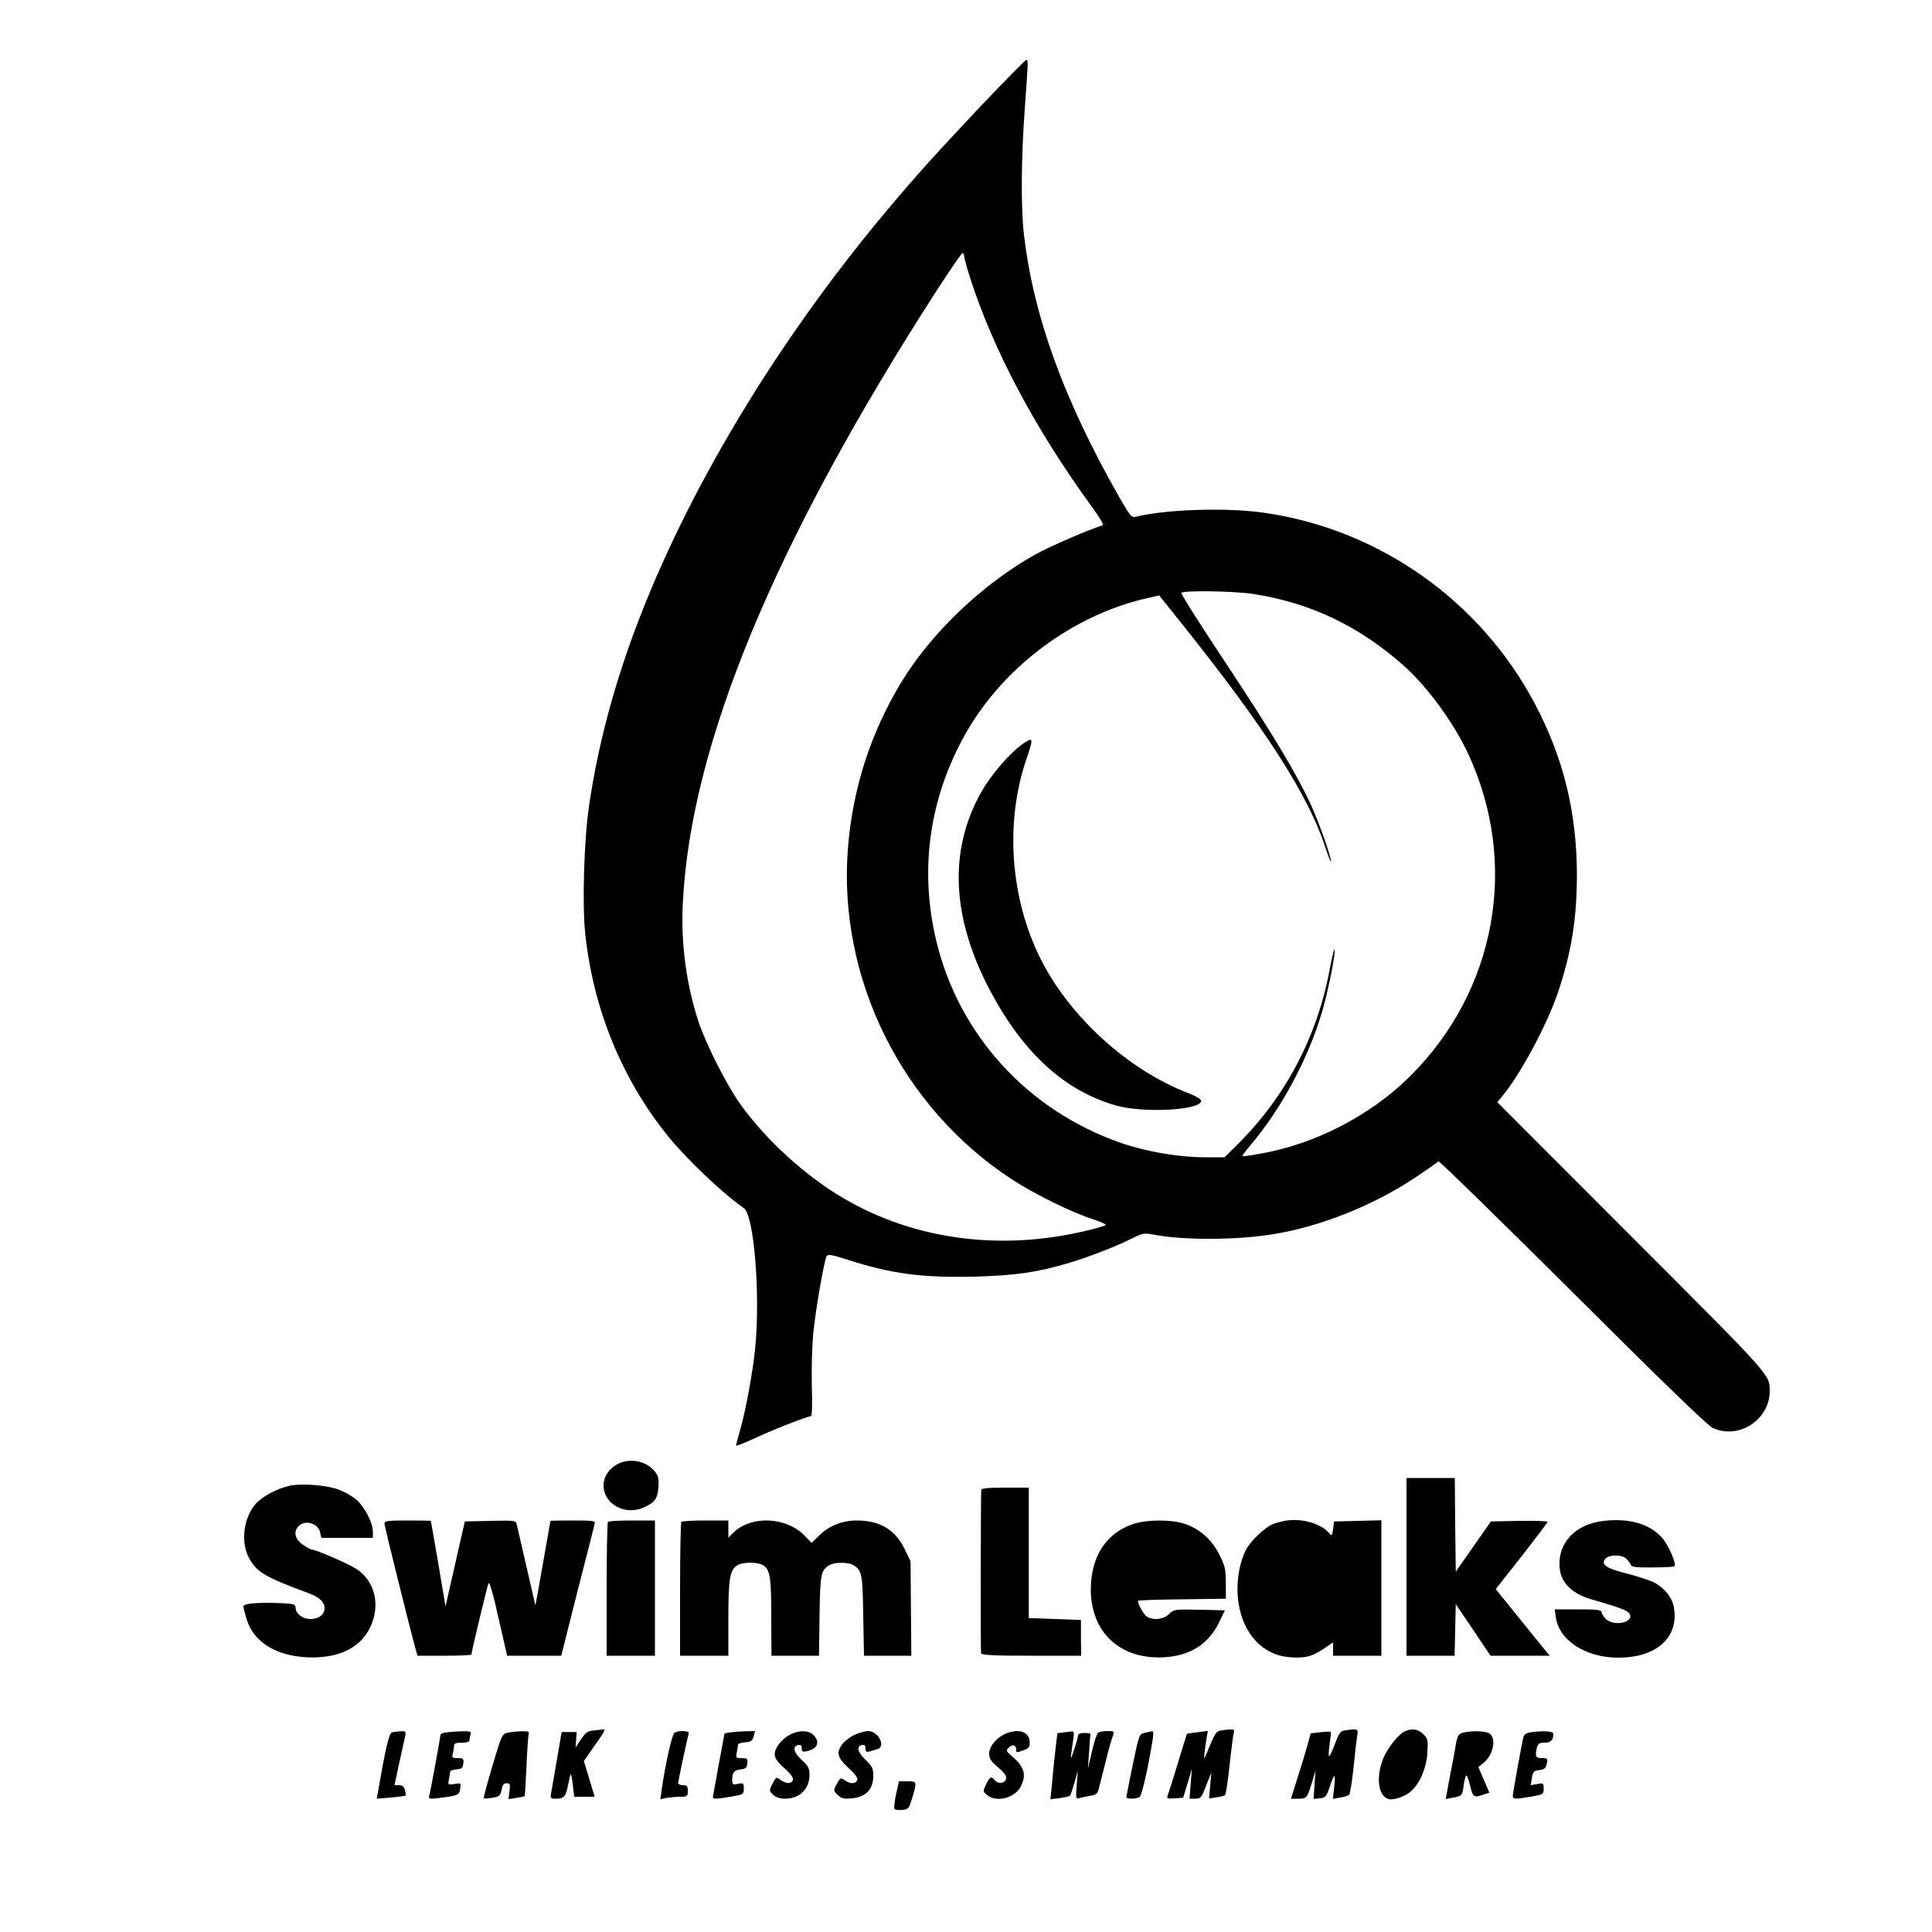
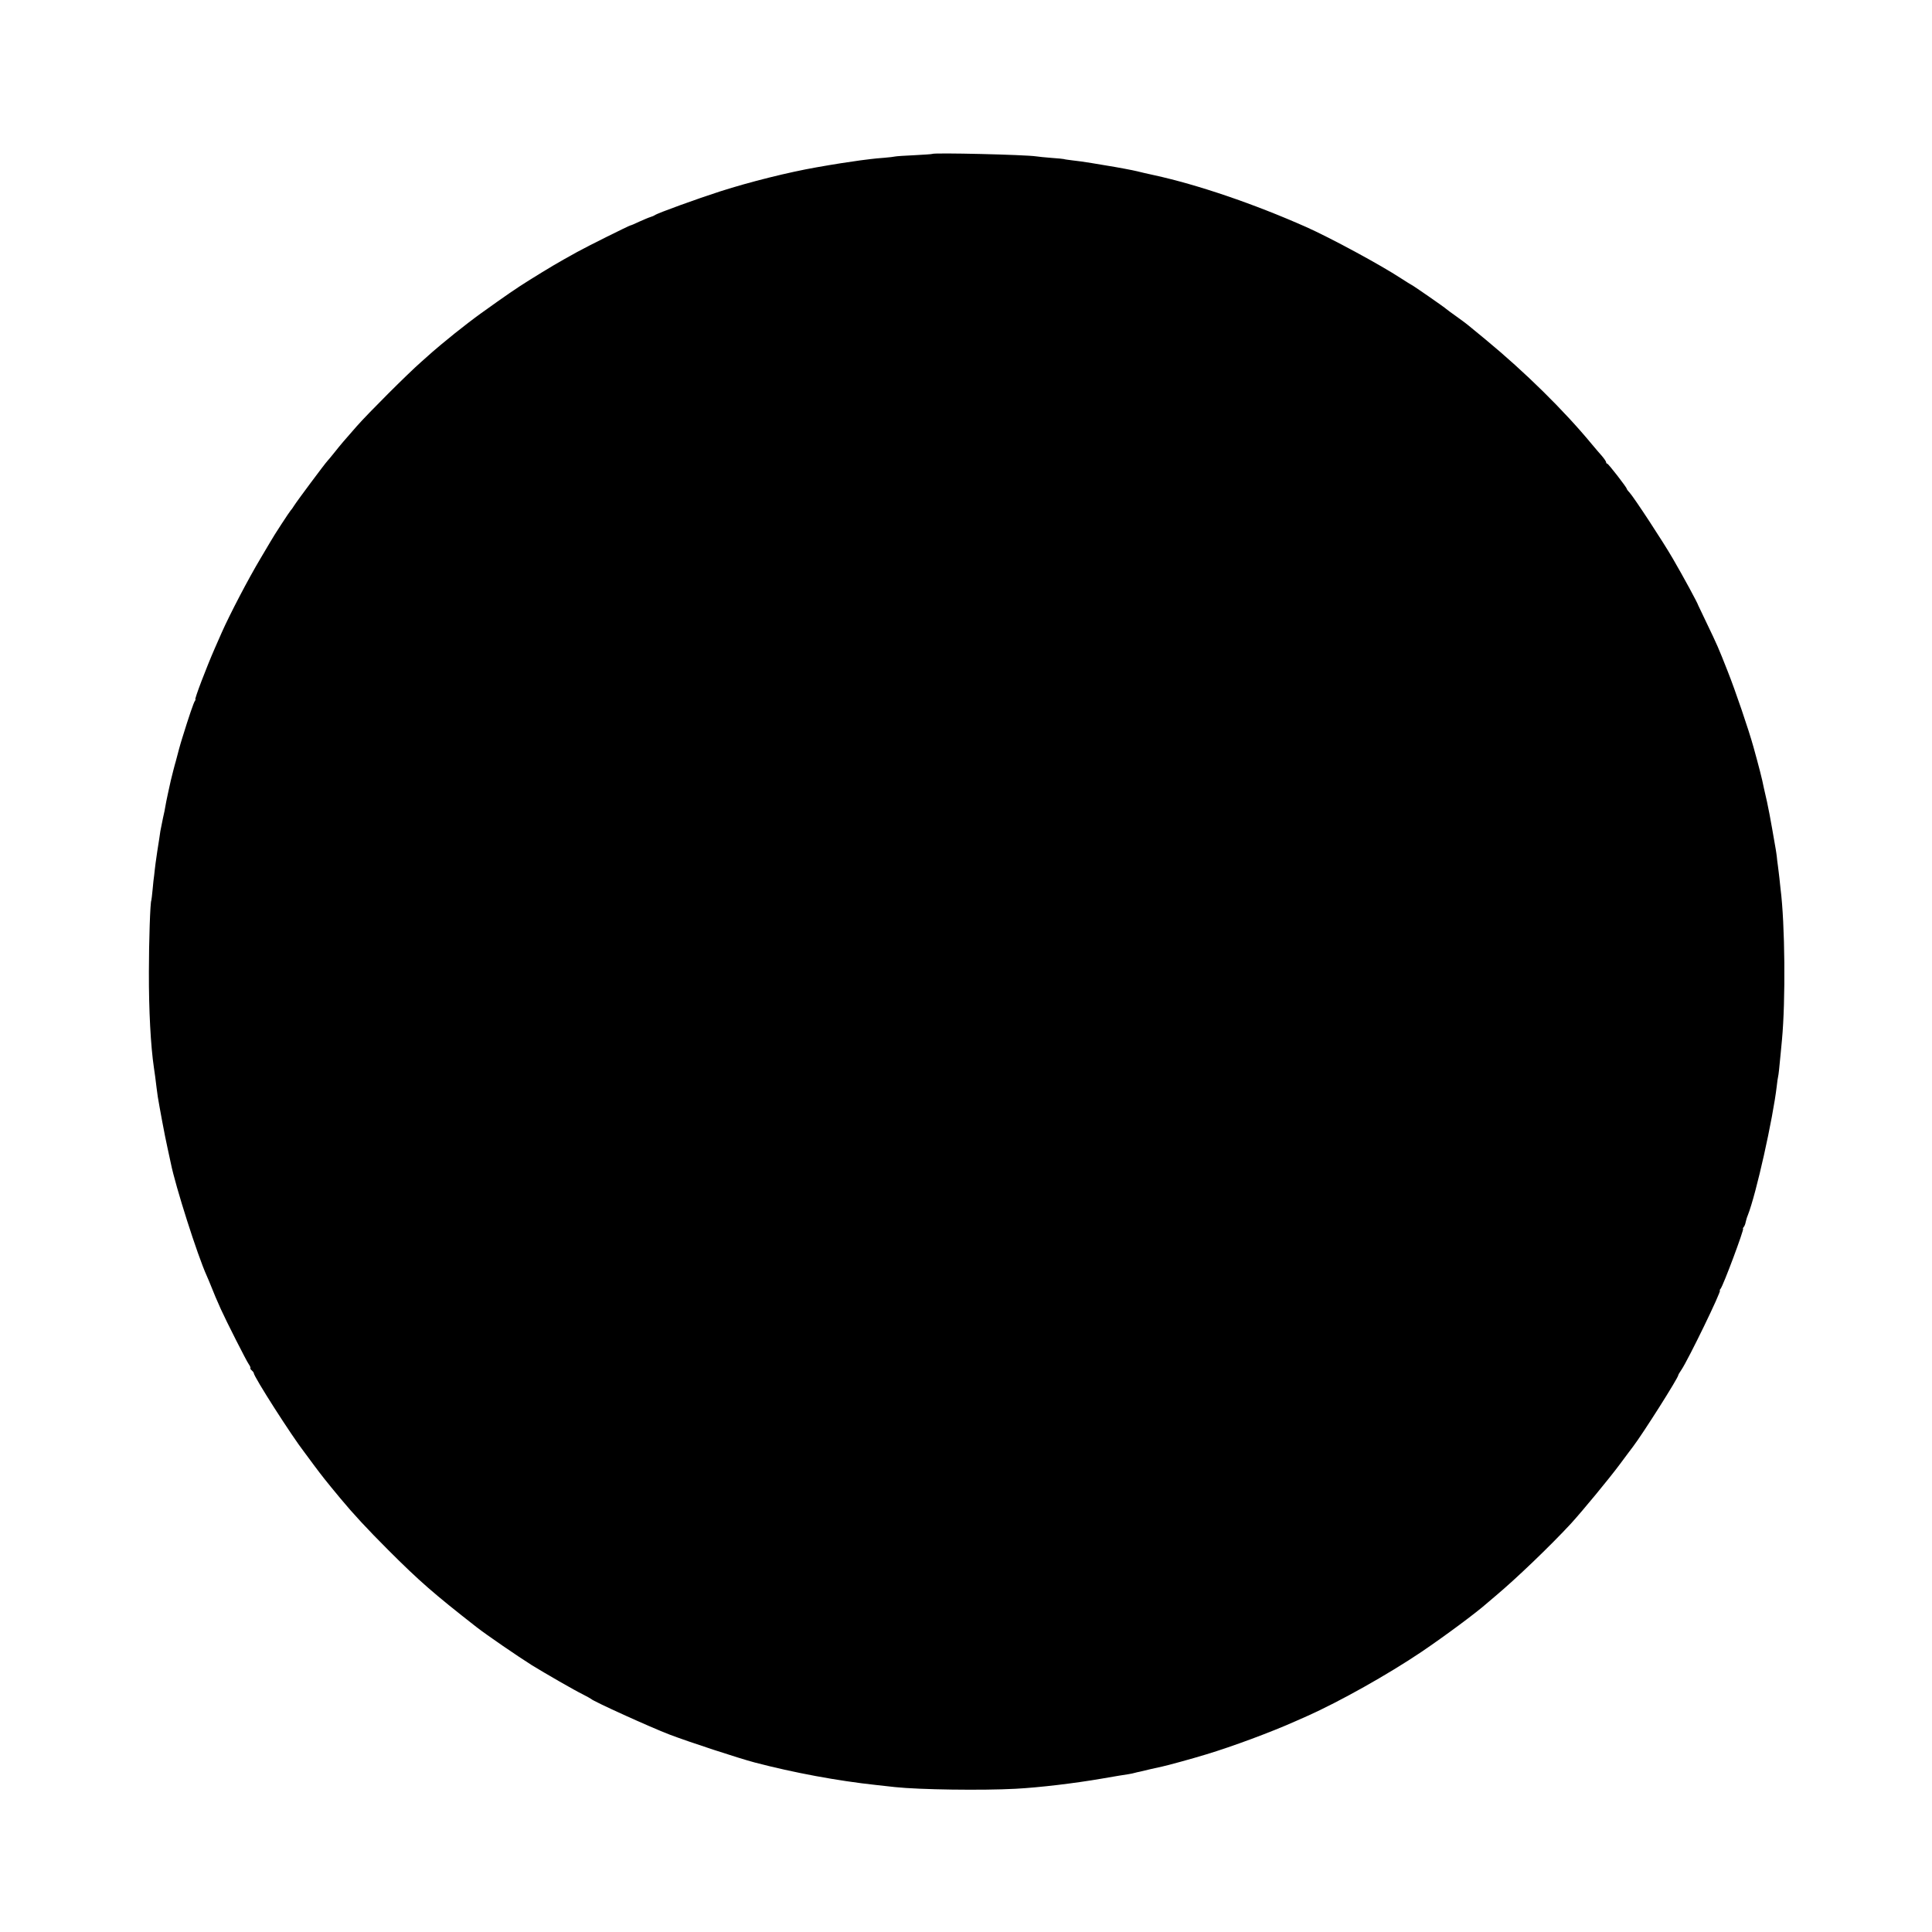
- <svg xmlns="http://www.w3.org/2000/svg" version="1.0" width="1000pt" height="1000pt" viewBox="0 0 1000 1000" preserveAspectRatio="xMidYMid meet">
-   <g transform="translate(0,1000) scale(0.1,-0.1)" fill="#000000" stroke="none">
-     <path d="M5088 9463 c-236 -250 -341 -366 -494 -548 -575 -685 -1041 -1461 -1308 -2177 -114 -307 -193 -608 -237 -908 -26 -175 -36 -507 -20 -661 41 -390 189 -753 428 -1049 98 -121 281 -295 393 -373 53 -37 86 -447 59 -723 -12 -124 -49 -325 -79 -429 -11 -38 -20 -73 -20 -77 0 -4 42 13 93 36 90 43 278 116 295 116 5 0 7 68 4 153 -2 84 1 206 7 272 12 124 57 382 70 404 7 10 30 6 107 -19 227 -73 384 -94 655 -88 215 6 328 22 495 72 103 31 244 86 321 125 58 29 65 30 117 20 156 -29 424 -28 611 2 247 39 523 149 742 295 61 41 114 78 118 83 3 5 314 -299 693 -676 467 -466 700 -691 727 -704 134 -62 295 42 295 191 0 85 15 69 -716 800 l-694 695 29 35 c93 114 228 366 284 530 71 211 99 384 99 615 -1 322 -70 604 -218 883 -281 532 -806 903 -1401 988 -194 28 -509 18 -665 -21 -21 -5 -29 5 -85 102 -287 505 -443 934 -493 1358 -16 137 -15 387 4 649 18 253 19 256 8 256 -4 0 -105 -102 -224 -227z m-98 -788 c0 -8 14 -59 31 -112 118 -371 340 -789 632 -1188 39 -53 61 -92 54 -94 -77 -24 -281 -113 -352 -153 -273 -154 -533 -403 -688 -656 -160 -263 -253 -551 -278 -860 -54 -673 277 -1343 848 -1716 116 -76 313 -173 421 -207 39 -13 69 -26 65 -30 -5 -4 -48 -17 -96 -28 -444 -108 -894 -49 -1261 167 -197 115 -402 302 -535 488 -71 100 -177 310 -215 424 -63 191 -92 404 -82 609 38 820 470 1865 1309 3169 72 111 134 202 139 202 4 0 8 -7 8 -15z m1495 -1749 c297 -46 547 -165 778 -369 125 -111 261 -297 337 -460 263 -568 145 -1224 -301 -1667 -206 -205 -495 -354 -784 -403 -44 -8 -82 -13 -84 -11 -2 2 16 27 41 56 162 191 302 453 373 698 32 111 71 308 62 316 -2 2 -14 -47 -26 -111 -65 -344 -229 -655 -478 -901 l-65 -64 -103 0 c-133 0 -303 29 -435 75 -480 167 -838 559 -954 1046 -89 372 -35 745 156 1079 196 342 555 608 936 694 l62 14 117 -146 c429 -537 653 -885 741 -1152 17 -52 31 -88 31 -78 1 23 -61 199 -104 293 -72 157 -203 375 -437 728 -131 197 -236 362 -233 368 9 14 268 10 370 -5z" />
-     <path d="M5300 6154 c-70 -47 -171 -164 -224 -259 -167 -301 -150 -646 49 -1023 171 -322 385 -518 651 -594 140 -40 433 -25 441 22 2 10 -21 24 -69 43 -309 119 -611 394 -761 692 -157 313 -186 701 -77 1028 40 117 39 123 -10 91z" />
-     <path d="M3205 2426 c-64 -29 -95 -91 -75 -152 26 -76 120 -113 201 -77 58 26 72 44 77 106 3 43 0 57 -19 81 -41 52 -121 70 -184 42z" />
-     <path d="M7280 1890 l0 -460 125 0 124 0 3 134 3 133 90 -133 90 -134 153 0 153 0 -108 133 c-59 72 -121 150 -139 172 l-32 40 134 170 c73 94 134 173 134 178 0 4 -66 6 -147 5 l-146 -3 -91 -130 -91 -130 -3 243 -2 242 -125 0 -125 0 0 -460z" />
-     <path d="M1500 2310 c-68 -15 -146 -57 -180 -98 -62 -75 -75 -201 -28 -282 40 -69 83 -94 302 -175 58 -21 86 -47 86 -78 0 -34 -30 -57 -73 -57 -41 0 -77 28 -77 59 0 17 -9 20 -72 23 -118 5 -198 -1 -198 -16 0 -7 7 -36 16 -65 34 -117 148 -190 309 -199 160 -8 275 44 328 149 58 114 31 241 -66 307 -37 25 -213 102 -235 102 -4 0 -24 11 -45 25 -42 29 -50 70 -19 98 35 32 100 11 109 -35 l6 -28 133 0 134 0 0 33 c0 46 -45 131 -88 167 -21 17 -60 39 -89 50 -62 23 -189 33 -253 20z" />
-     <path d="M5079 2288 c-3 -39 -4 -835 -1 -845 3 -10 64 -13 261 -13 l257 0 -1 93 0 92 -135 5 -135 5 0 338 0 337 -122 0 c-91 0 -123 -3 -124 -12z" />
-     <path d="M6655 2129 c-22 -4 -52 -12 -67 -18 -39 -15 -116 -88 -138 -131 -39 -76 -54 -185 -39 -280 25 -158 125 -265 258 -277 81 -8 121 2 181 42 l50 34 0 -35 0 -34 125 0 125 0 0 350 0 351 -122 -3 -123 -3 -5 -39 c-4 -35 -7 -37 -19 -23 -41 51 -144 80 -226 66z" />
-     <path d="M8301 2128 c-155 -17 -248 -125 -226 -260 12 -68 71 -121 165 -147 139 -40 183 -56 194 -73 27 -45 -78 -69 -122 -28 -12 12 -22 27 -22 35 0 12 -22 15 -121 15 l-122 0 6 -41 c16 -119 154 -209 322 -209 198 0 313 102 290 255 -7 53 -49 106 -105 135 -20 10 -81 30 -135 44 -107 27 -137 45 -119 74 16 26 88 28 112 4 11 -11 21 -25 24 -33 3 -10 31 -13 112 -12 59 0 110 3 113 6 11 12 -29 106 -62 145 -64 74 -169 105 -304 90z" />
-     <path d="M1990 2114 c0 -14 132 -544 160 -646 l11 -38 139 0 c77 0 140 3 140 6 0 14 81 350 88 368 5 13 22 -43 52 -178 l45 -196 140 0 140 0 84 333 c47 182 87 340 89 350 4 15 -6 17 -112 17 -64 0 -116 -1 -117 -2 0 -2 -18 -102 -39 -223 -21 -121 -39 -217 -39 -214 -1 5 -71 310 -96 417 -5 22 -7 23 -137 20 l-132 -3 -32 -140 c-17 -77 -40 -176 -50 -220 l-18 -80 -37 220 c-21 121 -38 221 -39 223 0 1 -54 2 -120 2 -103 0 -120 -2 -120 -16z" />
-     <path d="M3147 2123 c-4 -3 -7 -161 -7 -350 l0 -343 125 0 125 0 0 350 0 350 -118 0 c-65 0 -122 -3 -125 -7z" />
-     <path d="M3527 2123 c-4 -3 -7 -161 -7 -350 l0 -343 125 0 125 0 0 195 c0 210 8 252 50 275 29 16 103 15 129 -1 37 -24 43 -59 43 -268 l1 -201 123 0 123 0 3 208 c3 217 7 234 51 261 25 16 99 16 124 0 44 -27 48 -45 51 -261 l4 -208 122 0 123 0 -2 245 -2 244 -32 66 c-48 98 -128 145 -247 145 -72 0 -140 -26 -190 -74 l-43 -42 -33 34 c-95 102 -281 110 -373 18 l-25 -25 0 44 0 45 -118 0 c-65 0 -122 -3 -125 -7z" />
-     <path d="M5863 2111 c-139 -48 -216 -168 -217 -337 0 -223 151 -364 378 -352 136 7 233 69 287 183 l29 60 -132 3 c-129 3 -132 2 -158 -23 -28 -27 -76 -33 -112 -14 -16 9 -48 64 -48 83 0 3 102 7 228 8 l227 3 0 82 c-1 73 -4 88 -35 149 -40 78 -102 132 -182 158 -68 22 -198 21 -265 -3z" />
-     <path d="M3070 1043 c-28 -3 -41 -12 -63 -46 l-28 -42 3 40 3 40 -39 0 -39 0 -23 -135 c-13 -74 -26 -152 -30 -172 -6 -37 -6 -38 22 -38 43 0 53 11 64 70 6 29 12 55 14 57 2 2 7 -23 11 -56 l7 -61 53 0 53 0 -28 93 -28 92 54 77 c58 83 61 89 42 86 -7 -1 -29 -3 -48 -5z" />
-     <path d="M6319 1043 c-22 -3 -31 -16 -58 -81 -30 -73 -31 -75 -26 -32 3 25 8 60 11 78 l6 33 -53 -7 c-30 -4 -55 -7 -55 -8 -1 0 -22 -68 -47 -151 -25 -82 -49 -158 -53 -168 -6 -16 -2 -18 37 -15 l43 3 23 75 22 75 -6 -77 -6 -78 30 0 c28 0 32 5 56 68 l27 67 -6 -67 -6 -67 38 6 c22 3 42 8 45 12 4 3 15 75 24 160 9 85 19 160 22 168 5 13 -11 15 -68 6z" />
-     <path d="M6959 1043 c-21 -3 -29 -15 -49 -68 -13 -36 -27 -65 -31 -65 -3 0 -2 27 3 61 5 33 8 62 6 65 -2 2 -27 1 -54 -2 l-50 -6 -17 -62 c-9 -33 -32 -109 -51 -168 l-34 -108 39 0 c43 0 45 2 73 95 l15 50 -5 -73 -5 -73 32 3 c29 3 34 8 51 57 25 76 32 76 24 3 l-7 -63 38 7 c21 3 42 10 46 14 5 4 15 68 23 141 7 74 16 149 19 167 6 34 3 36 -66 25z" />
-     <path d="M7274 1040 c-35 -14 -98 -94 -118 -151 -35 -95 -20 -188 32 -201 26 -7 89 15 117 42 46 43 78 119 83 196 4 68 3 74 -21 98 -27 26 -55 31 -93 16z" />
-     <path d="M2029 1033 c-16 -4 -34 -85 -74 -316 l-5 -27 73 6 c39 4 74 8 76 10 2 2 1 15 -3 29 -5 18 -13 25 -30 25 l-24 0 24 113 c14 61 27 124 31 140 5 25 3 27 -23 26 -16 -1 -36 -3 -45 -6z" />
-     <path d="M2308 1033 c-16 -2 -28 -8 -28 -12 0 -10 -49 -279 -57 -310 -6 -23 -5 -24 53 -17 95 12 102 15 106 48 5 29 4 30 -30 24 -34 -5 -34 -5 -28 26 3 17 6 34 6 39 0 4 15 9 33 11 27 2 33 8 35 31 3 24 0 27 -29 27 -28 0 -31 3 -25 23 3 12 6 30 6 40 0 13 9 17 40 17 28 0 40 4 40 14 0 8 3 21 6 30 5 13 -2 16 -47 15 -30 -1 -66 -4 -81 -6z" />
-     <path d="M2626 1031 c-27 -6 -30 -13 -77 -170 -27 -91 -47 -166 -45 -169 3 -2 23 -1 45 3 36 6 41 10 47 41 5 25 11 34 26 34 18 0 20 -5 15 -41 l-5 -41 41 6 c23 4 42 8 43 9 1 1 5 70 9 152 3 83 9 158 11 168 5 14 -1 17 -38 16 -24 -1 -56 -4 -72 -8z" />
-     <path d="M3491 1031 c-13 -8 -49 -170 -66 -294 l-7 -50 32 7 c18 3 50 6 71 6 37 0 39 2 39 30 0 25 -4 30 -25 30 -14 0 -25 5 -25 10 0 11 48 236 55 258 5 14 -52 17 -74 3z" />
-     <path d="M3778 1033 c-16 -2 -28 -5 -28 -6 0 -1 -14 -74 -30 -162 -16 -88 -30 -163 -30 -167 0 -11 22 -10 97 3 61 11 63 12 63 41 0 29 -2 30 -30 25 -27 -6 -30 -4 -30 21 0 38 10 50 45 54 24 2 31 8 33 31 3 24 0 27 -29 27 -30 0 -31 1 -25 31 3 17 6 35 6 40 0 4 17 9 37 11 30 2 38 8 44 31 l7 27 -51 -1 c-29 -1 -64 -4 -79 -6z" />
-     <path d="M4092 1023 c-44 -22 -82 -69 -82 -102 0 -21 13 -40 50 -73 35 -32 48 -51 44 -62 -8 -20 -33 -20 -62 0 -26 18 -24 19 -46 -23 -15 -31 -15 -33 6 -53 14 -13 35 -20 60 -20 78 0 128 50 128 126 0 31 -7 44 -41 75 -42 39 -49 71 -16 77 12 2 17 -3 17 -17 0 -18 4 -20 28 -15 55 14 68 48 32 84 -24 24 -73 26 -118 3z" />
-     <path d="M4424 1021 c-22 -10 -50 -31 -62 -46 -35 -44 -29 -72 29 -125 36 -33 50 -53 46 -64 -8 -20 -36 -21 -64 -1 -23 16 -24 15 -49 -32 -10 -18 -8 -25 12 -44 20 -18 31 -21 75 -17 71 7 109 47 109 115 0 41 -5 50 -41 85 -41 40 -48 70 -16 76 12 2 17 -3 17 -18 0 -17 4 -20 20 -16 11 3 29 9 40 12 48 13 7 94 -47 94 -16 0 -46 -9 -69 -19z" />
-     <path d="M5204 1026 c-48 -21 -84 -66 -84 -103 0 -26 9 -39 45 -70 31 -26 45 -44 43 -58 -4 -25 -40 -32 -58 -10 -19 23 -27 19 -46 -21 -17 -36 -17 -37 5 -55 50 -41 146 -15 176 47 28 59 17 98 -44 151 -34 29 -35 33 -19 48 17 19 38 13 38 -11 0 -17 -1 -17 39 -3 25 9 31 17 31 39 0 56 -56 76 -126 46z" />
-     <path d="M5504 1033 l-31 -4 -12 -102 c-6 -56 -14 -133 -17 -171 l-7 -69 48 6 c27 4 50 9 53 12 3 2 13 33 23 67 l18 63 -6 -74 c-5 -68 -5 -73 13 -68 10 3 36 8 56 12 33 5 39 10 47 43 5 20 21 83 35 139 14 56 30 113 36 127 9 25 8 26 -28 26 -20 0 -42 -4 -48 -8 -6 -4 -21 -47 -32 -97 l-21 -90 6 85 c3 47 6 88 7 92 1 7 -4 8 -39 8 -14 0 -25 -6 -25 -12 0 -7 -9 -40 -20 -73 -17 -52 -19 -55 -15 -20 3 22 8 57 11 78 4 27 2 37 -8 35 -7 0 -27 -3 -44 -5z" />
-     <path d="M5926 1031 c-29 -6 -30 -7 -63 -166 -18 -88 -33 -163 -33 -167 0 -11 52 -10 69 1 7 5 25 71 42 157 30 157 34 185 22 183 -5 -1 -21 -4 -37 -8z" />
-     <path d="M7570 1031 c-21 -6 -26 -16 -34 -56 -4 -28 -18 -103 -31 -168 l-22 -119 36 7 c49 9 50 10 57 65 4 28 10 50 14 50 4 0 13 -25 20 -55 14 -58 19 -61 68 -44 l31 10 -29 67 -28 66 24 19 c50 39 70 119 38 151 -16 17 -96 20 -144 7z" />
-     <path d="M7918 1033 c-15 -2 -29 -12 -32 -21 -7 -24 -56 -293 -56 -309 0 -16 15 -16 97 -2 61 11 63 12 63 41 0 29 -2 30 -33 24 l-34 -6 6 37 c6 34 10 38 38 41 22 2 33 9 37 25 9 35 8 37 -24 37 -32 0 -36 11 -24 58 5 17 14 22 39 22 32 0 45 13 45 46 0 14 -55 17 -122 7z" />
-     <path d="M4638 713 c-8 -38 -12 -72 -8 -76 4 -5 22 -7 41 -5 31 3 34 7 51 63 25 84 25 85 -26 85 l-43 0 -15 -67z" />
+ <svg xmlns="http://www.w3.org/2000/svg" version="1.0" width="1500pt" height="1500pt" viewBox="0 0 1500 1500" preserveAspectRatio="xMidYMid meet">
+   <g transform="translate(0,1500) scale(0.1,-0.1)" fill="#000000" stroke="none">
+     <path d="M7238 13805 c-2 -2 -64 -6 -138 -10 -74 -3 -142 -8 -150 -10 -8 -2 -46 -7 -85 -10 -38 -3 -86 -7 -105 -10 -19 -2 -55 -7 -80 -10 -89 -12 -205 -30 -340 -54 -217 -38 -515 -112 -749 -187 -174 -56 -487 -169 -506 -184 -5 -4 -21 -11 -35 -15 -14 -4 -53 -21 -87 -36 -33 -16 -64 -29 -68 -29 -8 0 -338 -164 -415 -207 -154 -85 -211 -119 -375 -221 -102 -64 -173 -113 -374 -257 -49 -35 -144 -108 -201 -154 -60 -48 -162 -133 -170 -141 -3 -3 -43 -39 -90 -80 -105 -92 -412 -399 -500 -499 -102 -116 -120 -137 -175 -206 -22 -27 -46 -57 -54 -65 -19 -20 -233 -307 -257 -345 -10 -16 -21 -32 -25 -35 -7 -6 -133 -198 -159 -245 -10 -16 -44 -75 -77 -130 -95 -159 -239 -435 -301 -575 -11 -25 -35 -81 -55 -125 -65 -149 -159 -395 -150 -395 3 0 1 -6 -4 -12 -9 -12 -45 -116 -98 -288 -15 -47 -35 -121 -50 -180 -3 -8 -11 -40 -19 -70 -8 -30 -17 -66 -20 -80 -3 -14 -13 -59 -22 -100 -9 -41 -18 -86 -20 -100 -2 -14 -10 -56 -19 -93 -8 -38 -17 -83 -20 -100 -2 -18 -13 -88 -24 -157 -10 -69 -19 -132 -19 -140 -1 -8 -3 -28 -5 -45 -3 -16 -8 -66 -12 -110 -4 -44 -9 -82 -10 -85 -9 -15 -19 -324 -19 -555 -1 -299 14 -576 39 -745 2 -14 7 -45 10 -70 8 -68 14 -111 20 -155 13 -79 54 -302 75 -395 11 -52 23 -106 26 -120 35 -177 208 -719 279 -875 7 -16 23 -53 34 -81 19 -49 46 -113 76 -179 40 -89 199 -403 216 -426 10 -14 16 -28 13 -31 -2 -3 2 -11 11 -18 8 -7 15 -16 15 -20 0 -28 297 -492 393 -615 4 -5 37 -50 74 -100 62 -83 89 -118 207 -260 97 -117 206 -235 371 -400 240 -240 351 -337 685 -598 78 -61 322 -228 430 -296 104 -64 335 -197 395 -226 33 -17 62 -33 65 -36 14 -17 459 -219 608 -276 155 -59 537 -184 662 -217 301 -79 645 -143 945 -175 55 -6 120 -13 145 -16 188 -20 673 -27 935 -13 188 10 462 43 670 79 93 16 186 32 205 34 19 3 43 8 52 11 9 3 25 6 35 8 10 3 48 11 84 20 37 8 78 17 90 20 39 8 237 62 344 95 203 61 509 175 690 256 33 14 76 34 95 42 253 113 628 324 885 497 190 129 426 304 515 383 8 7 35 30 60 51 159 133 425 388 587 563 89 98 297 349 382 464 41 55 86 116 101 135 80 106 350 533 350 553 0 4 11 22 24 41 54 80 314 616 299 616 -3 0 -1 6 5 13 21 24 186 467 175 467 -3 0 -1 6 5 13 6 7 13 24 15 37 3 14 10 39 17 55 65 165 195 748 225 1005 3 30 8 62 10 70 4 15 10 73 20 180 3 30 7 78 10 105 29 306 24 903 -11 1175 -3 25 -7 63 -9 85 -3 22 -7 63 -11 90 -4 28 -8 61 -9 75 -2 14 -5 39 -8 55 -3 17 -15 86 -27 155 -12 69 -30 166 -41 215 -12 50 -22 99 -25 110 -12 64 -40 171 -80 315 -37 134 -141 439 -201 590 -72 183 -80 201 -166 380 -33 69 -61 127 -62 130 -4 17 -114 220 -196 361 -76 132 -304 479 -338 516 -12 12 -21 25 -21 28 0 11 -143 195 -151 195 -5 0 -9 5 -9 11 0 6 -15 28 -32 48 -18 20 -53 61 -78 91 -219 265 -519 560 -825 813 -161 133 -139 116 -226 179 -41 29 -76 55 -79 58 -10 11 -268 190 -274 190 -2 0 -36 22 -77 48 -160 105 -550 316 -739 400 -406 180 -841 328 -1180 402 -52 11 -111 25 -130 30 -32 8 -159 32 -235 44 -16 3 -70 12 -120 20 -49 8 -117 18 -150 21 -32 4 -62 8 -65 10 -3 1 -45 6 -95 9 -49 4 -103 9 -120 12 -84 13 -796 30 -807 19z" />
  </g>
</svg>
